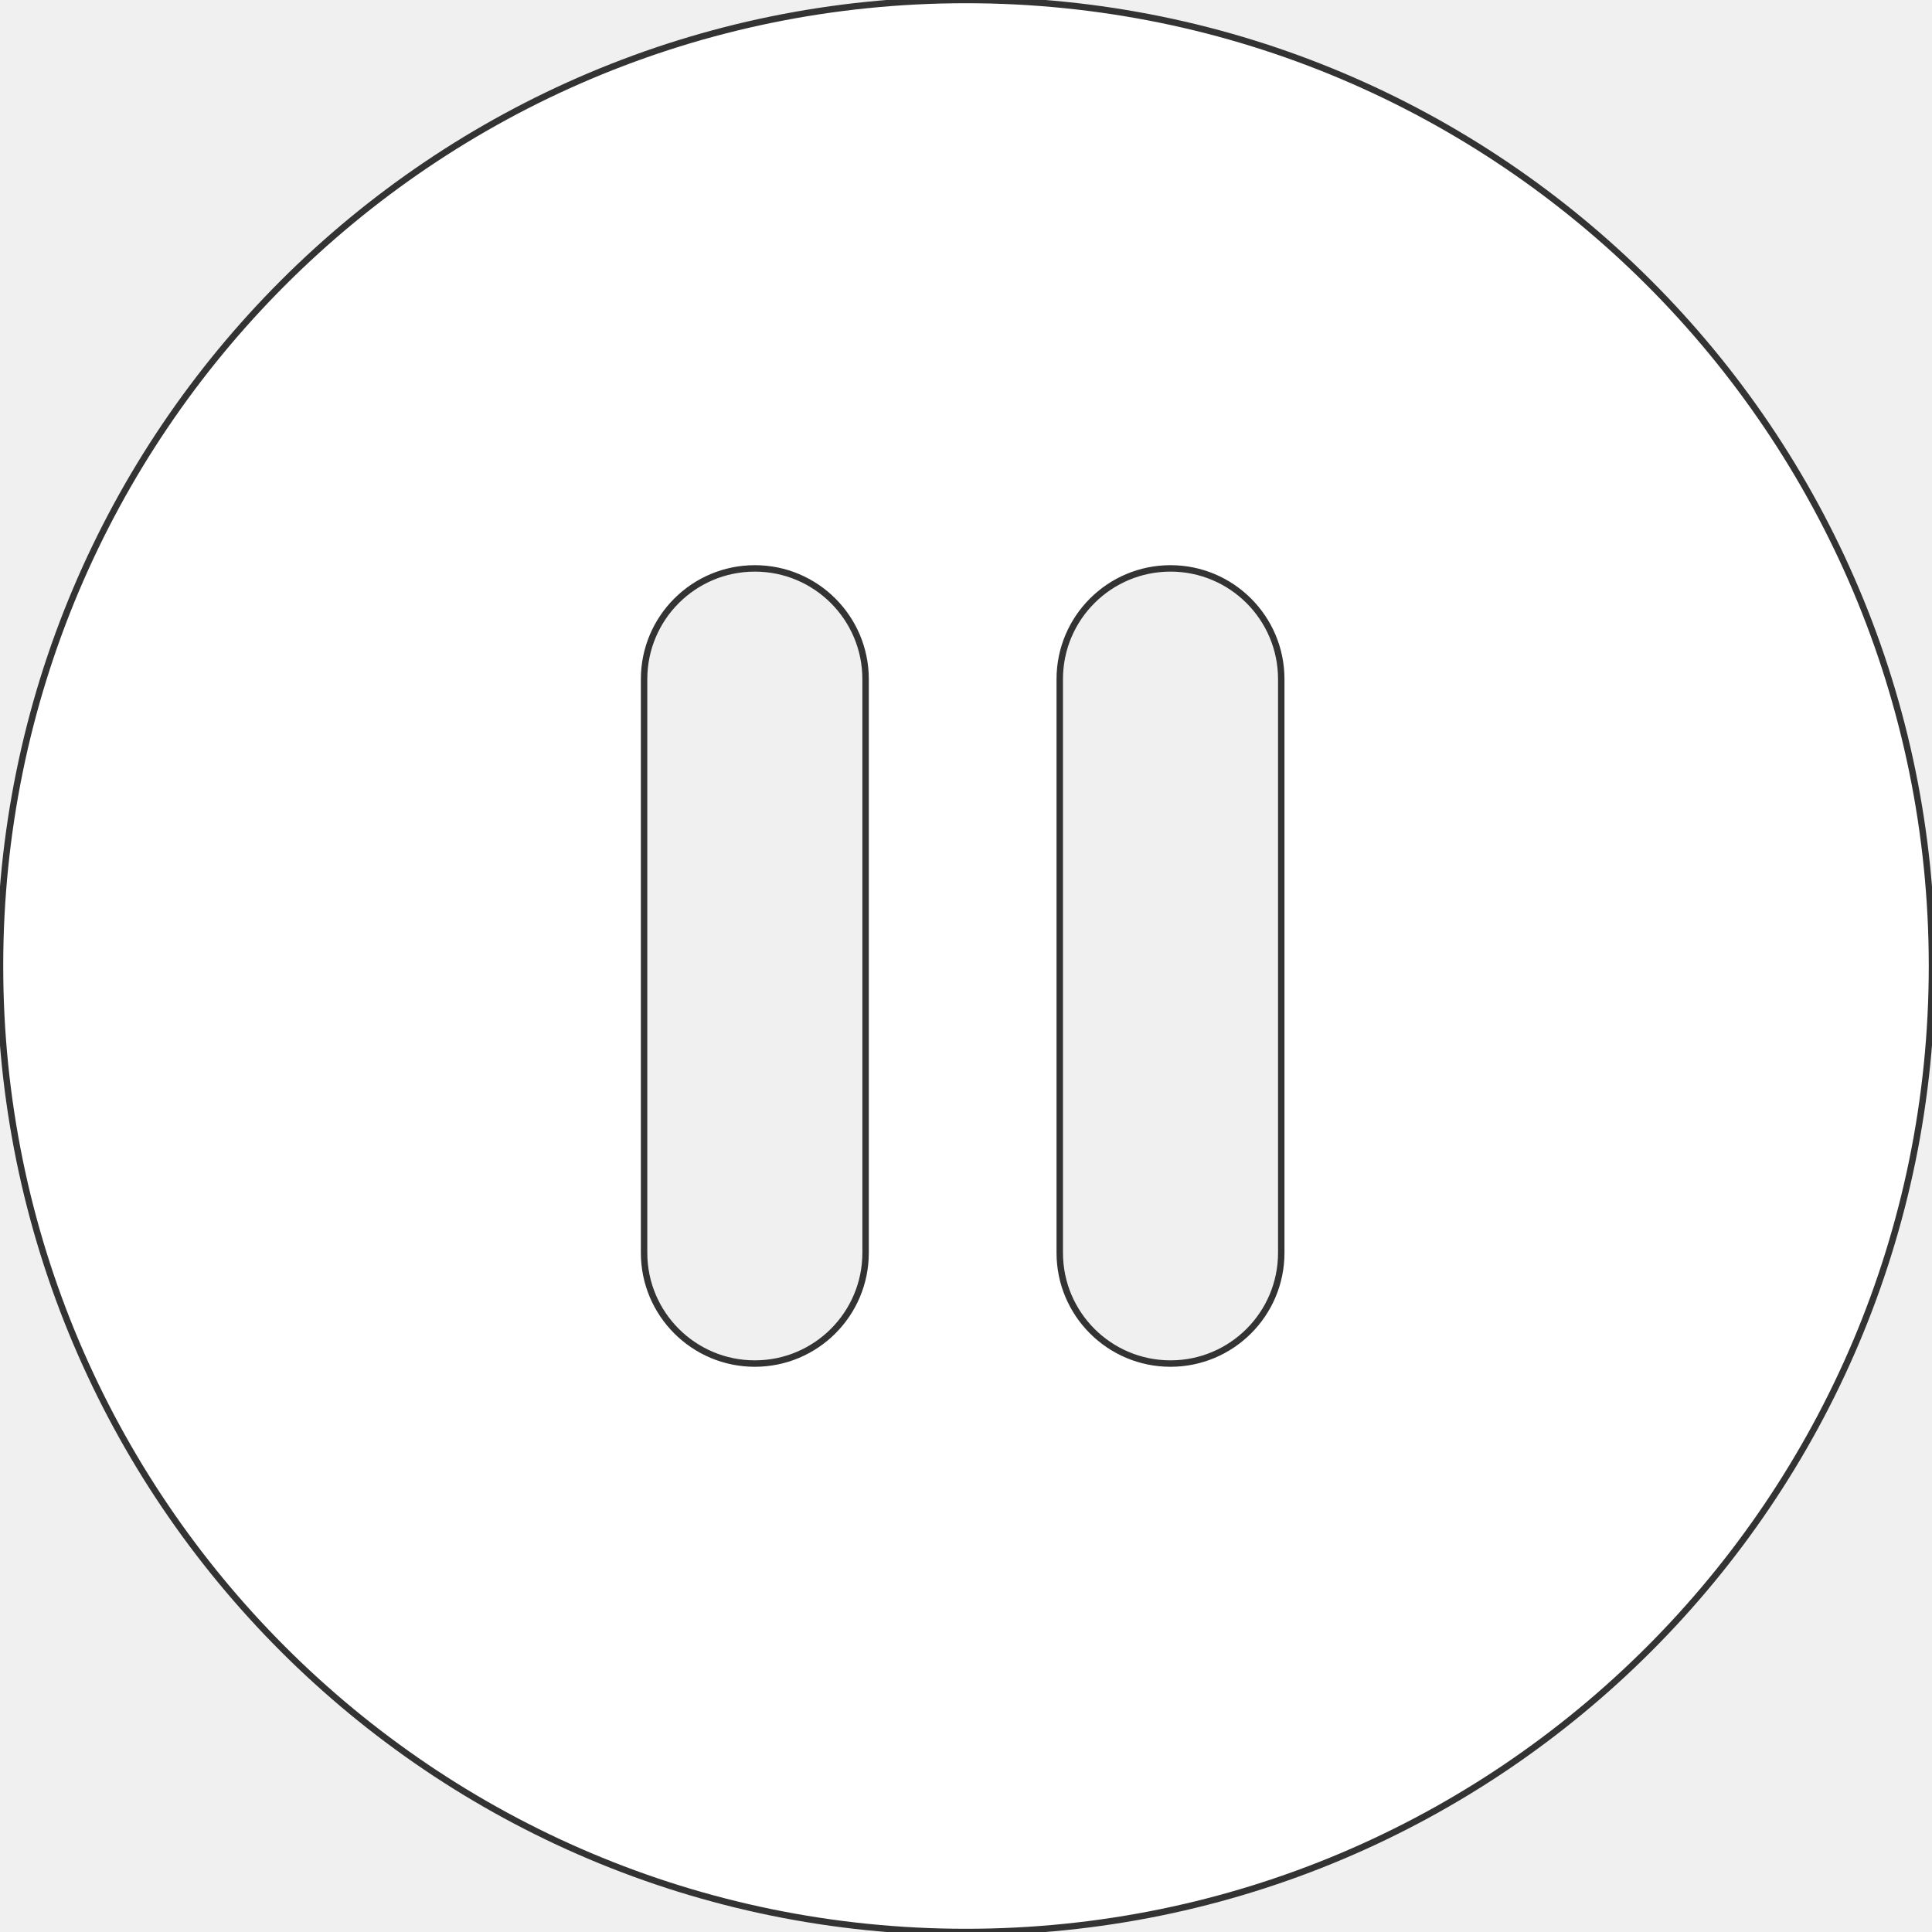
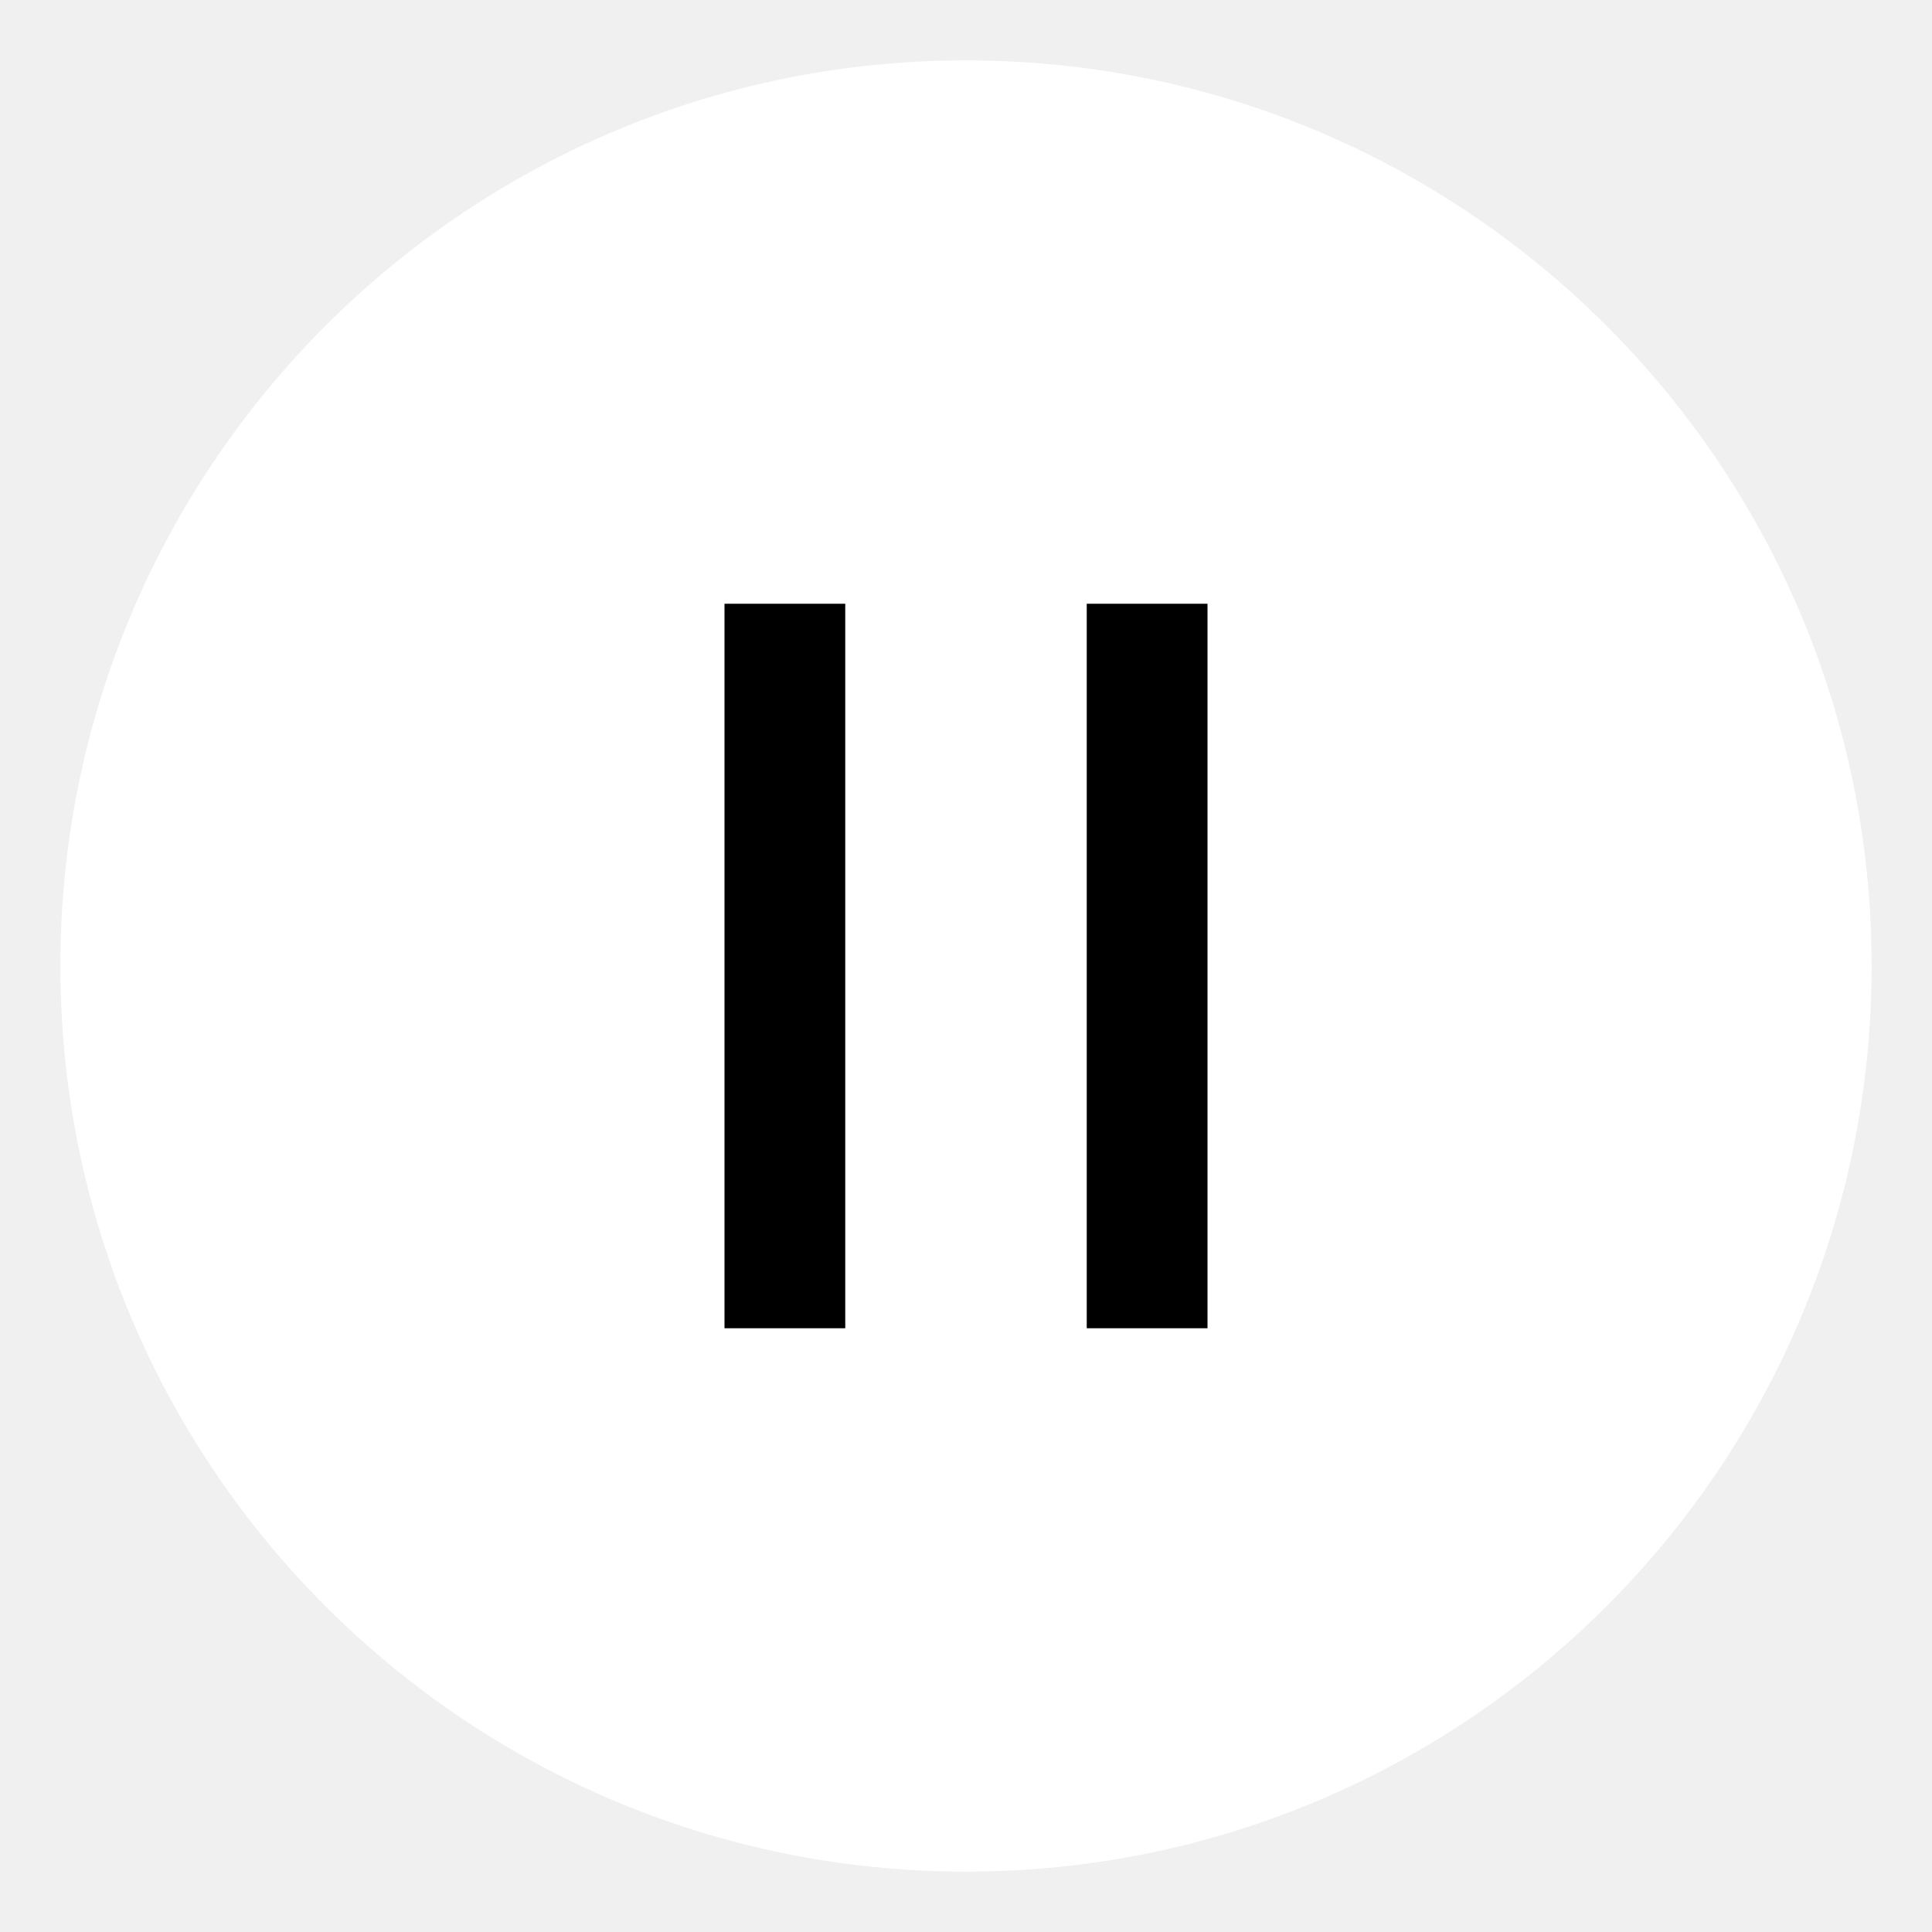
- <svg xmlns="http://www.w3.org/2000/svg" version="1.1" id="Layer_1" x="0px" y="0px" viewBox="0 0 300.003 300.003" style="enable-background:new 0 0 300.003 300.003;" xml:space="preserve" stroke="#333" fill="#ffffff">
-   <g>
-     <g>
-       <path d="M150.001,0c-82.838,0-150,67.159-150,150c0,82.838,67.162,150.003,150,150.003c82.843,0,150-67.165,150-150.003    C300.001,67.159,232.846,0,150.001,0z M134.41,194.538c0,9.498-7.7,17.198-17.198,17.198s-17.198-7.7-17.198-17.198V105.46    c0-9.498,7.7-17.198,17.198-17.198s17.198,7.7,17.198,17.198V194.538z M198.955,194.538c0,9.498-7.701,17.198-17.198,17.198    c-9.498,0-17.198-7.7-17.198-17.198V105.46c0-9.498,7.7-17.198,17.198-17.198s17.198,7.7,17.198,17.198V194.538z" />
-     </g>
-   </g>
+ <svg xmlns="http://www.w3.org/2000/svg" width="64" height="64" viewBox="0 0 64 64" fill="none">
+   <path d="M32 62C48.569 62 62 48.569 62 32C62 15.431 48.569 2 32 2C15.431 2 2 15.431 2 32C2 48.569 15.431 62 32 62Z" fill="white" />
+   <path d="M36 20H40V44H36V20ZM24 20H28V44H24V20Z" fill="black" />
</svg>
